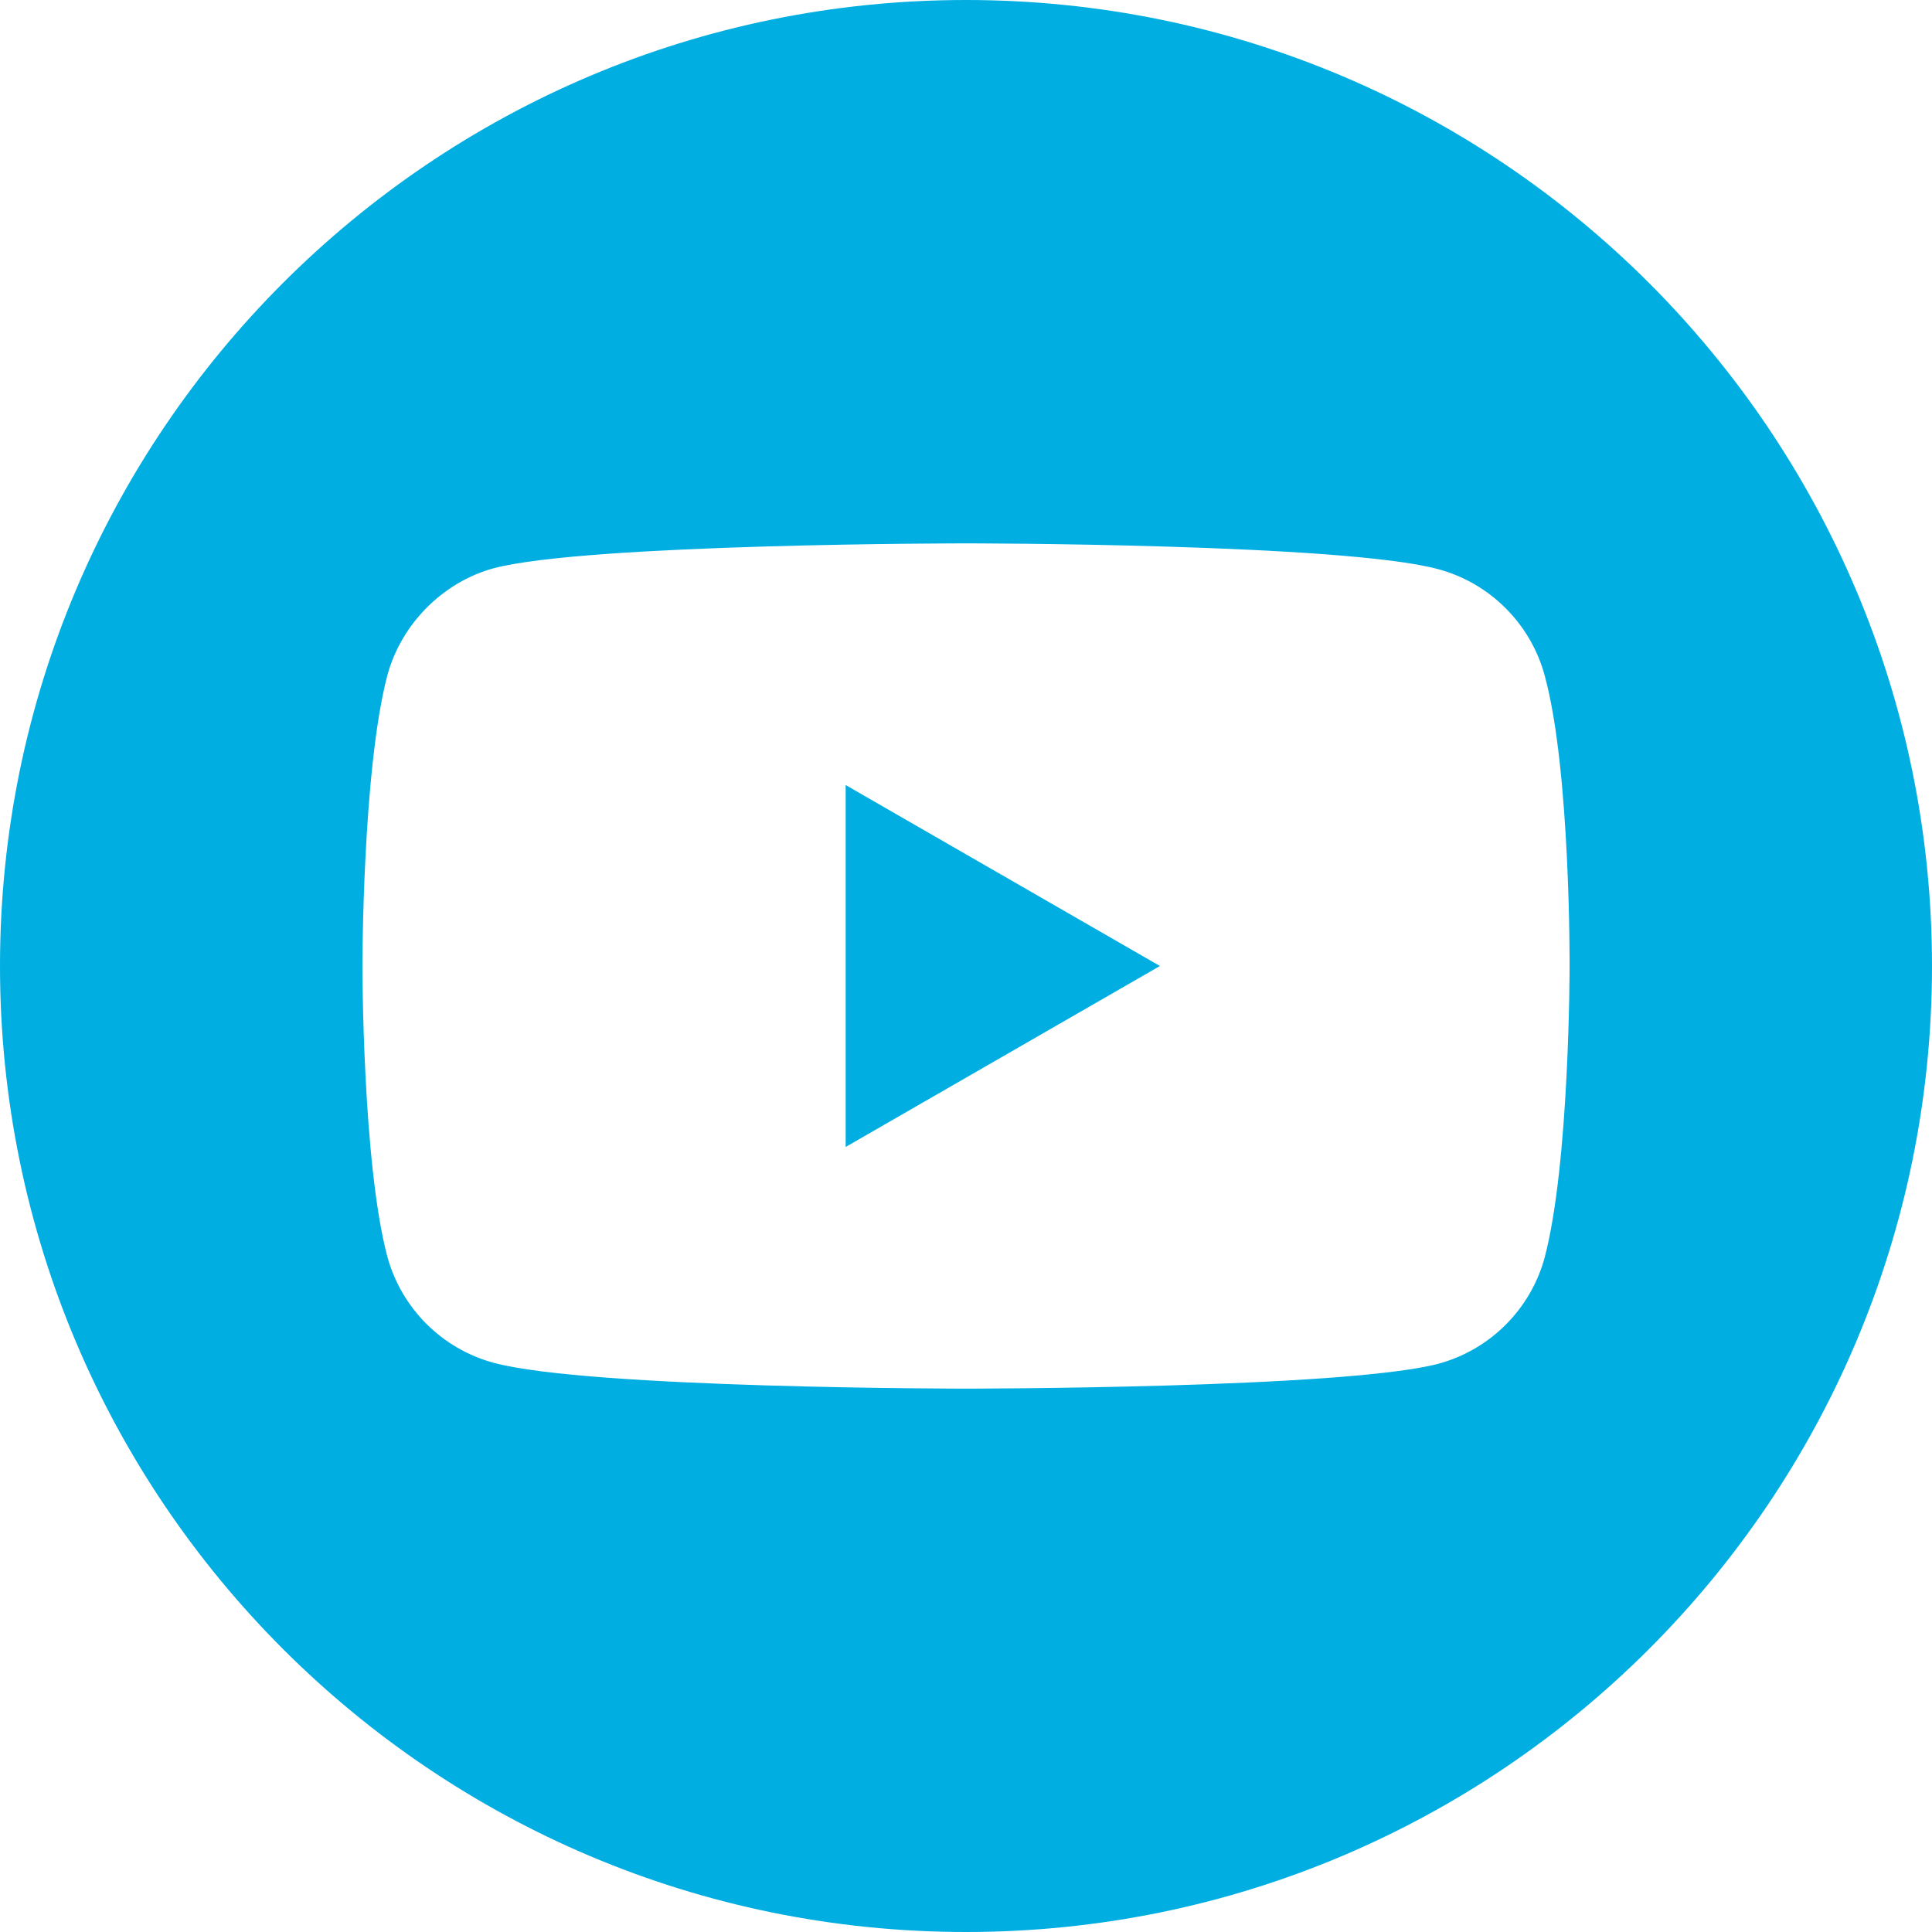
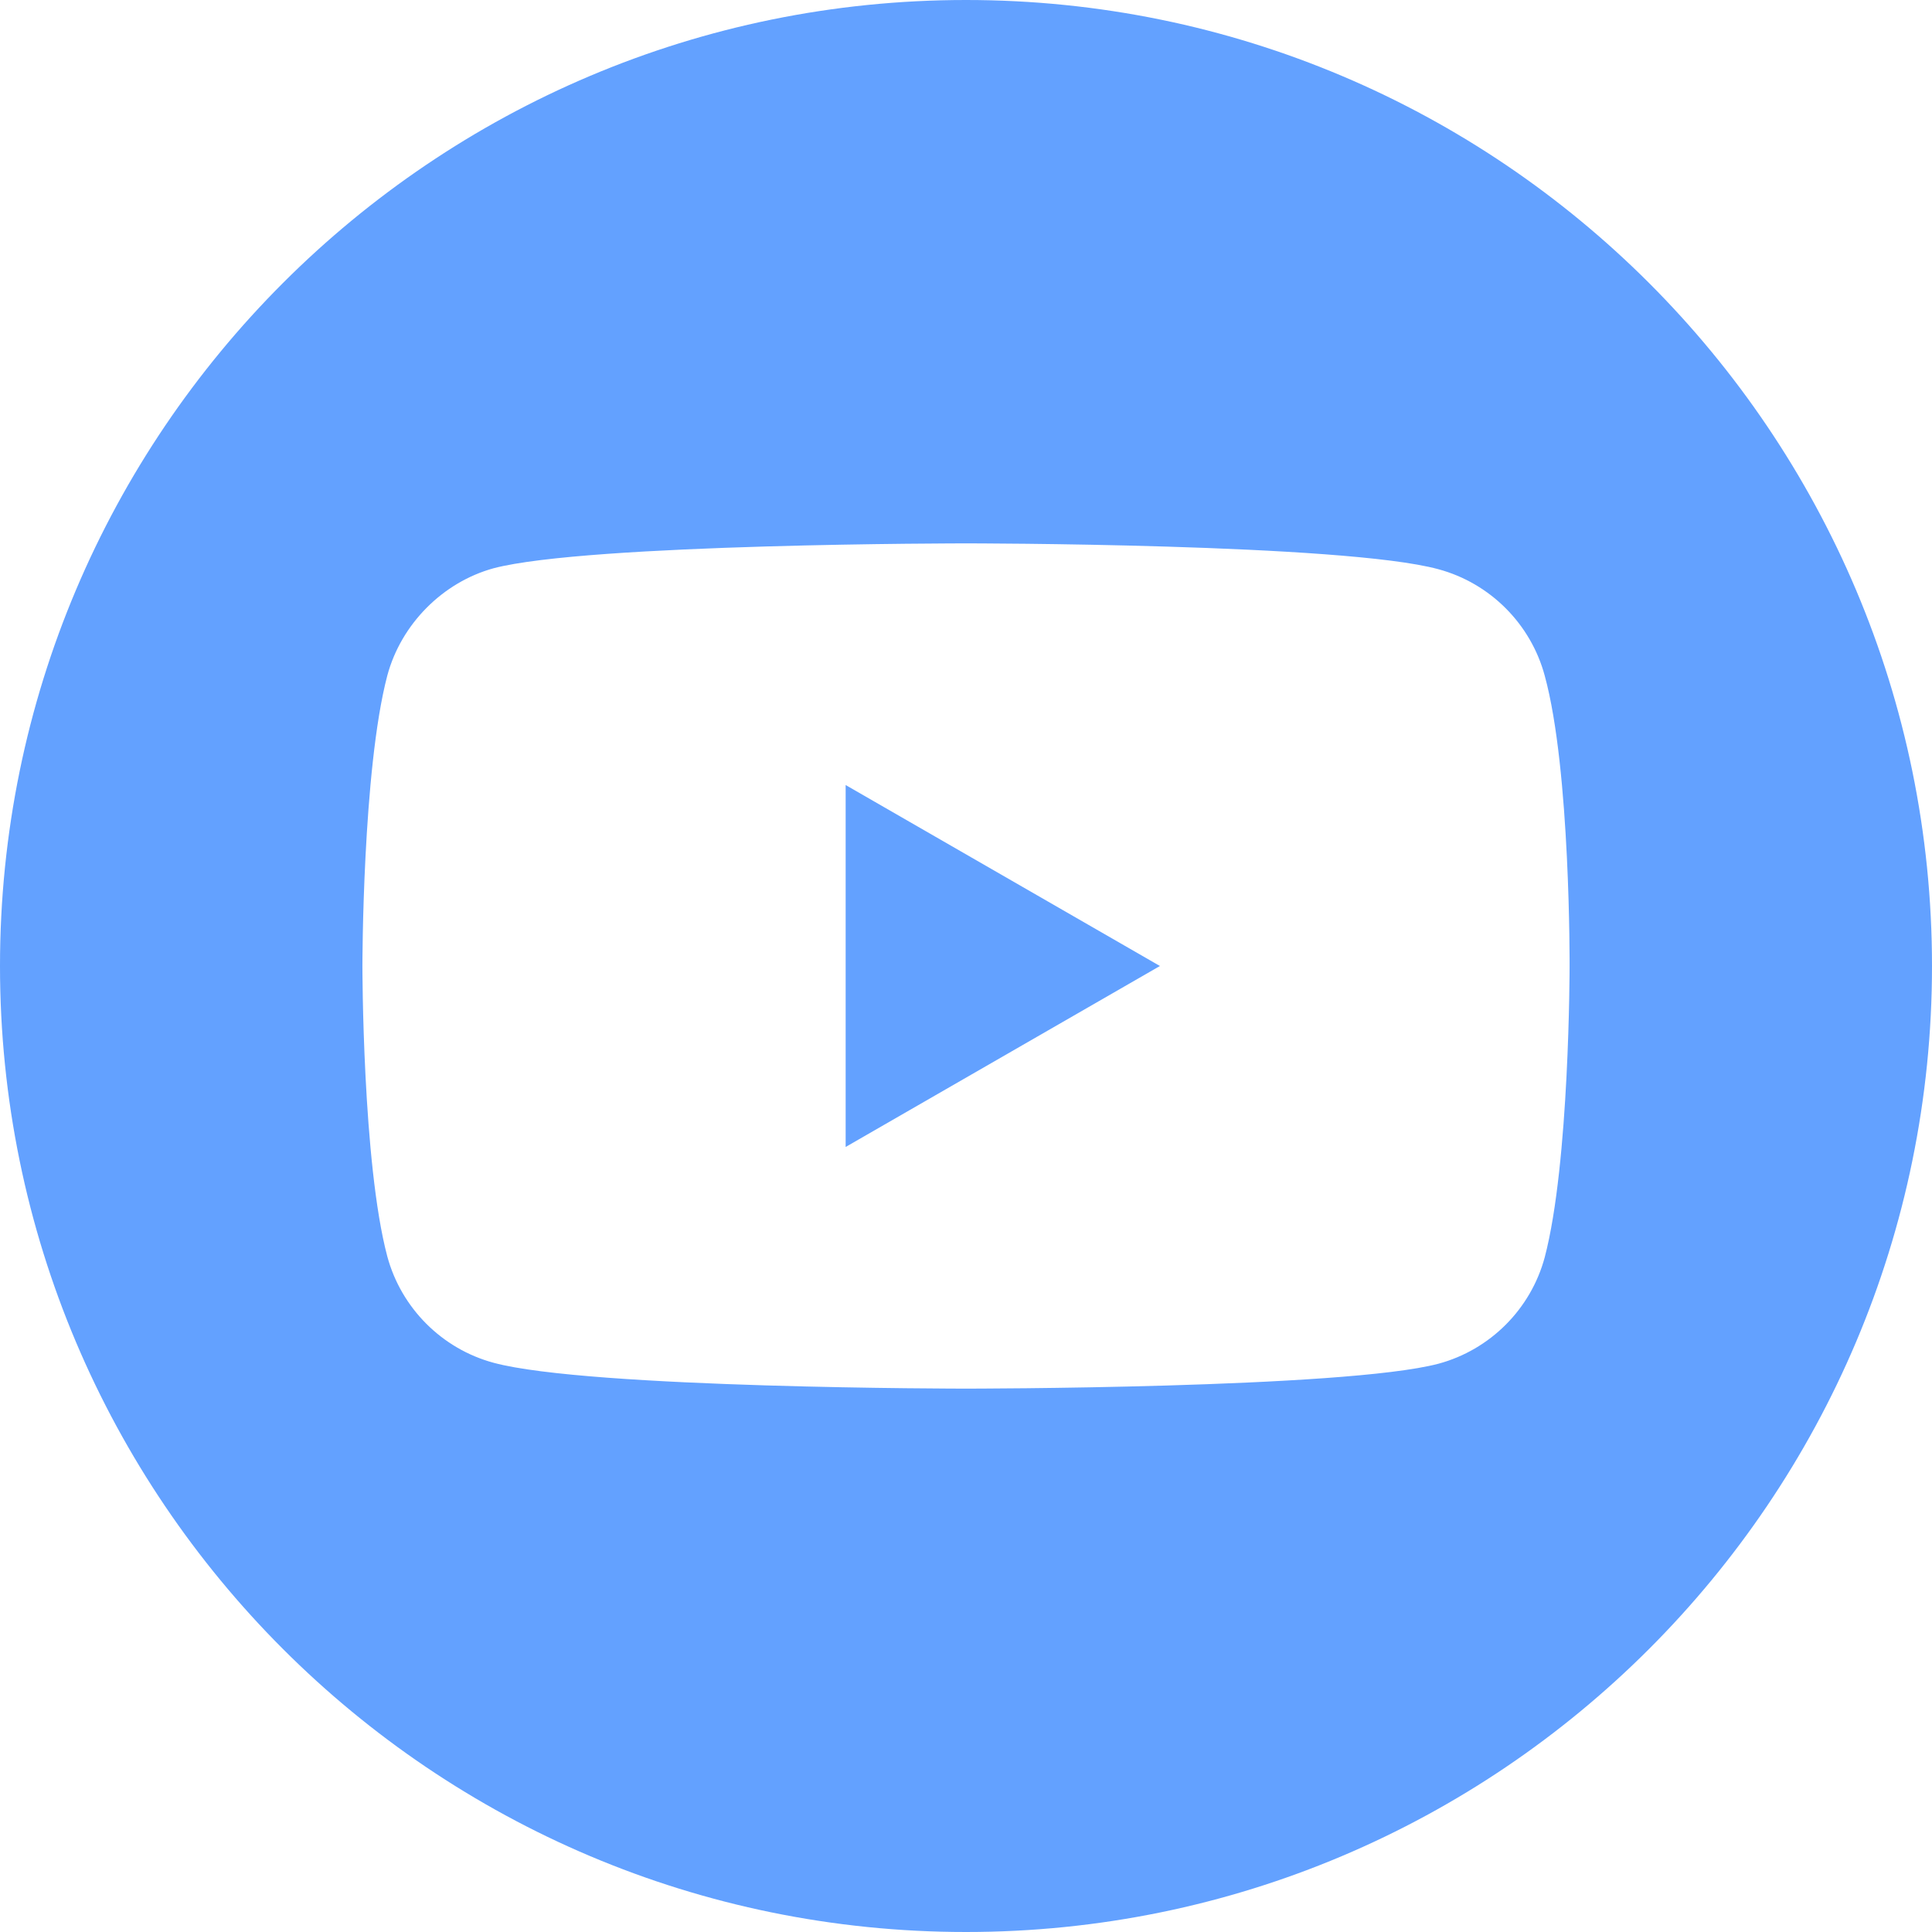
<svg xmlns="http://www.w3.org/2000/svg" width="24px" height="24px" viewBox="0 0 24 24" version="1.1">
  <g id="1.-Design" stroke="none" stroke-width="1" fill="none" fill-rule="evenodd">
-     <g id="HP-v.2.1-(schválená)" transform="translate(-1588, -3160)" fill="#01AEE2" fill-rule="nonzero">
+     <g id="HP-v.2.1-(schválená)" transform="translate(-1588, -3160)" fill="#63a1ff" fill-rule="nonzero">
      <g id="Partneři-+-patička" transform="translate(0, 2654)">
        <g id="patička" transform="translate(0, 415)">
          <g id="youtube-2" transform="translate(1588, 91)">
            <polygon id="Path" points="10.505 14.248 14.409 12 10.505 9.752" />
            <path d="M12,0 C5.374,0 0,5.374 0,12 C0,18.626 5.374,24 12,24 C18.626,24 24,18.626 24,12 C24,5.374 18.626,0 12,0 Z M19.498,12.012 C19.498,12.012 19.498,14.446 19.189,15.619 C19.016,16.262 18.51,16.768 17.868,16.941 C16.694,17.25 12,17.25 12,17.25 C12,17.25 7.318,17.25 6.132,16.929 C5.49,16.756 4.984,16.249 4.811,15.607 C4.502,14.446 4.502,12 4.502,12 C4.502,12 4.502,9.567 4.811,8.393 C4.983,7.751 5.502,7.232 6.132,7.059 C7.306,6.75 12,6.75 12,6.75 C12,6.75 16.694,6.75 17.868,7.071 C18.51,7.244 19.016,7.751 19.189,8.393 C19.511,9.567 19.498,12.012 19.498,12.012 L19.498,12.012 Z" id="Shape" />
          </g>
        </g>
      </g>
    </g>
  </g>
</svg>
